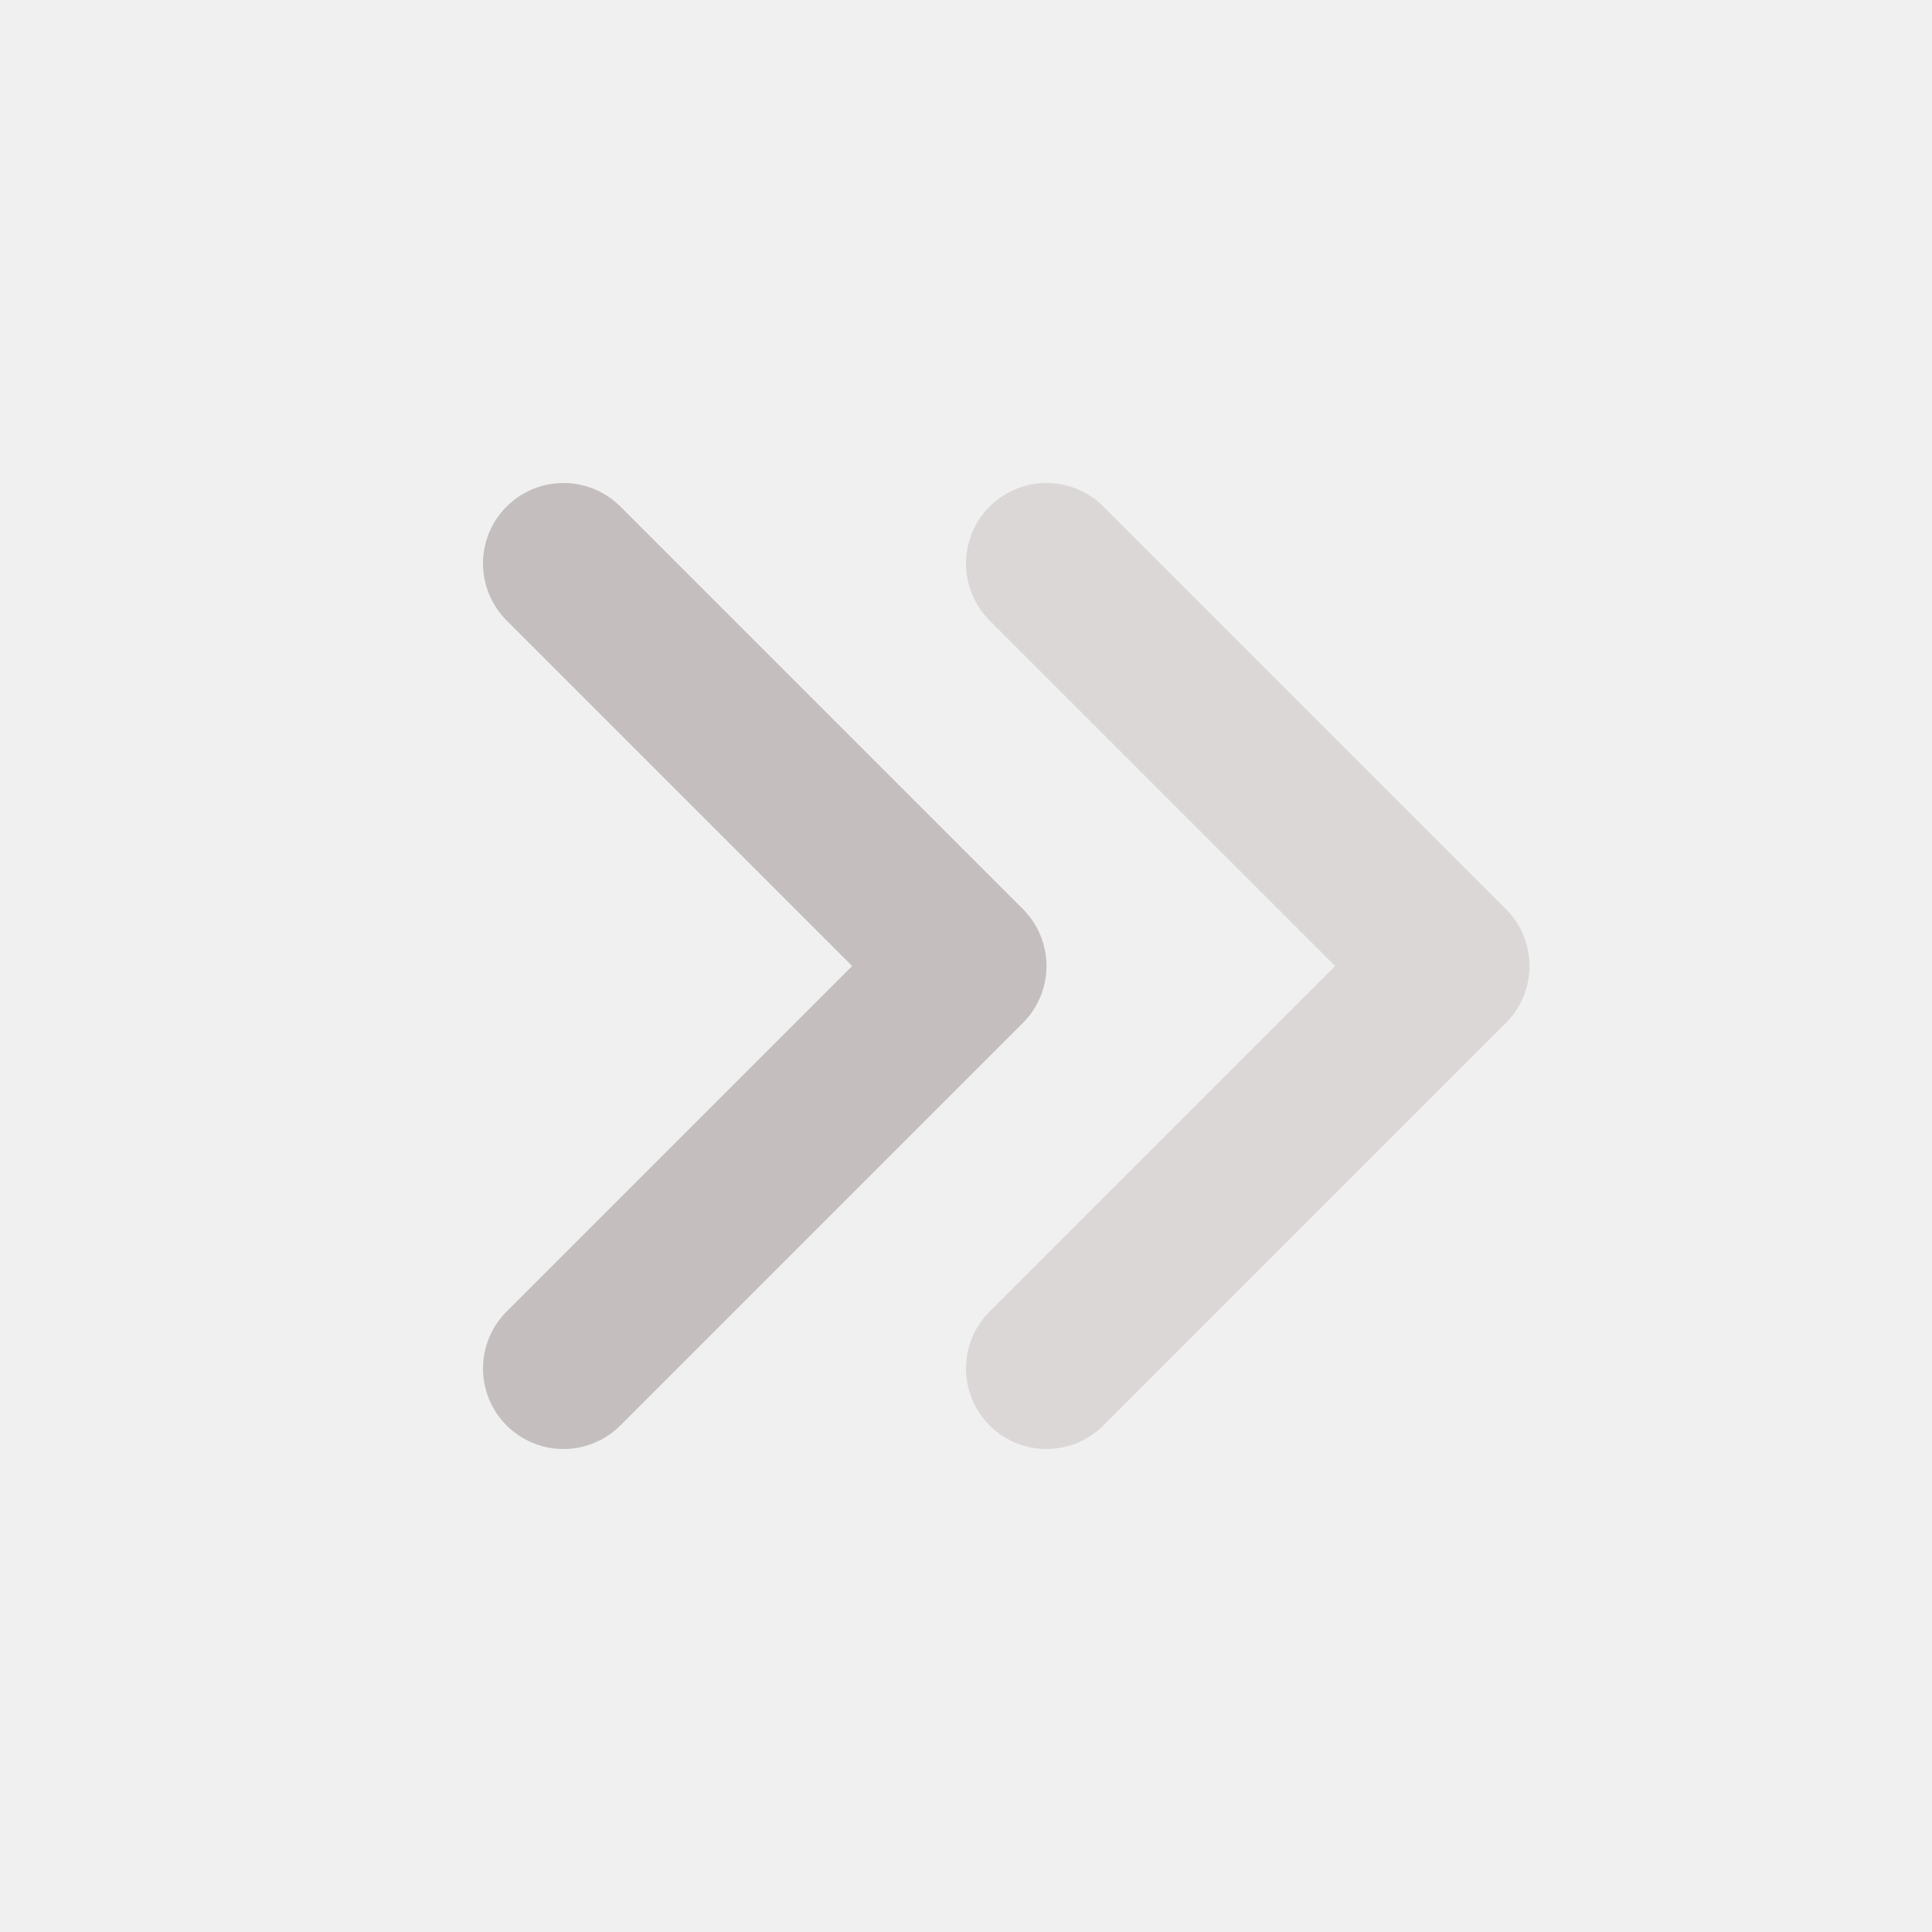
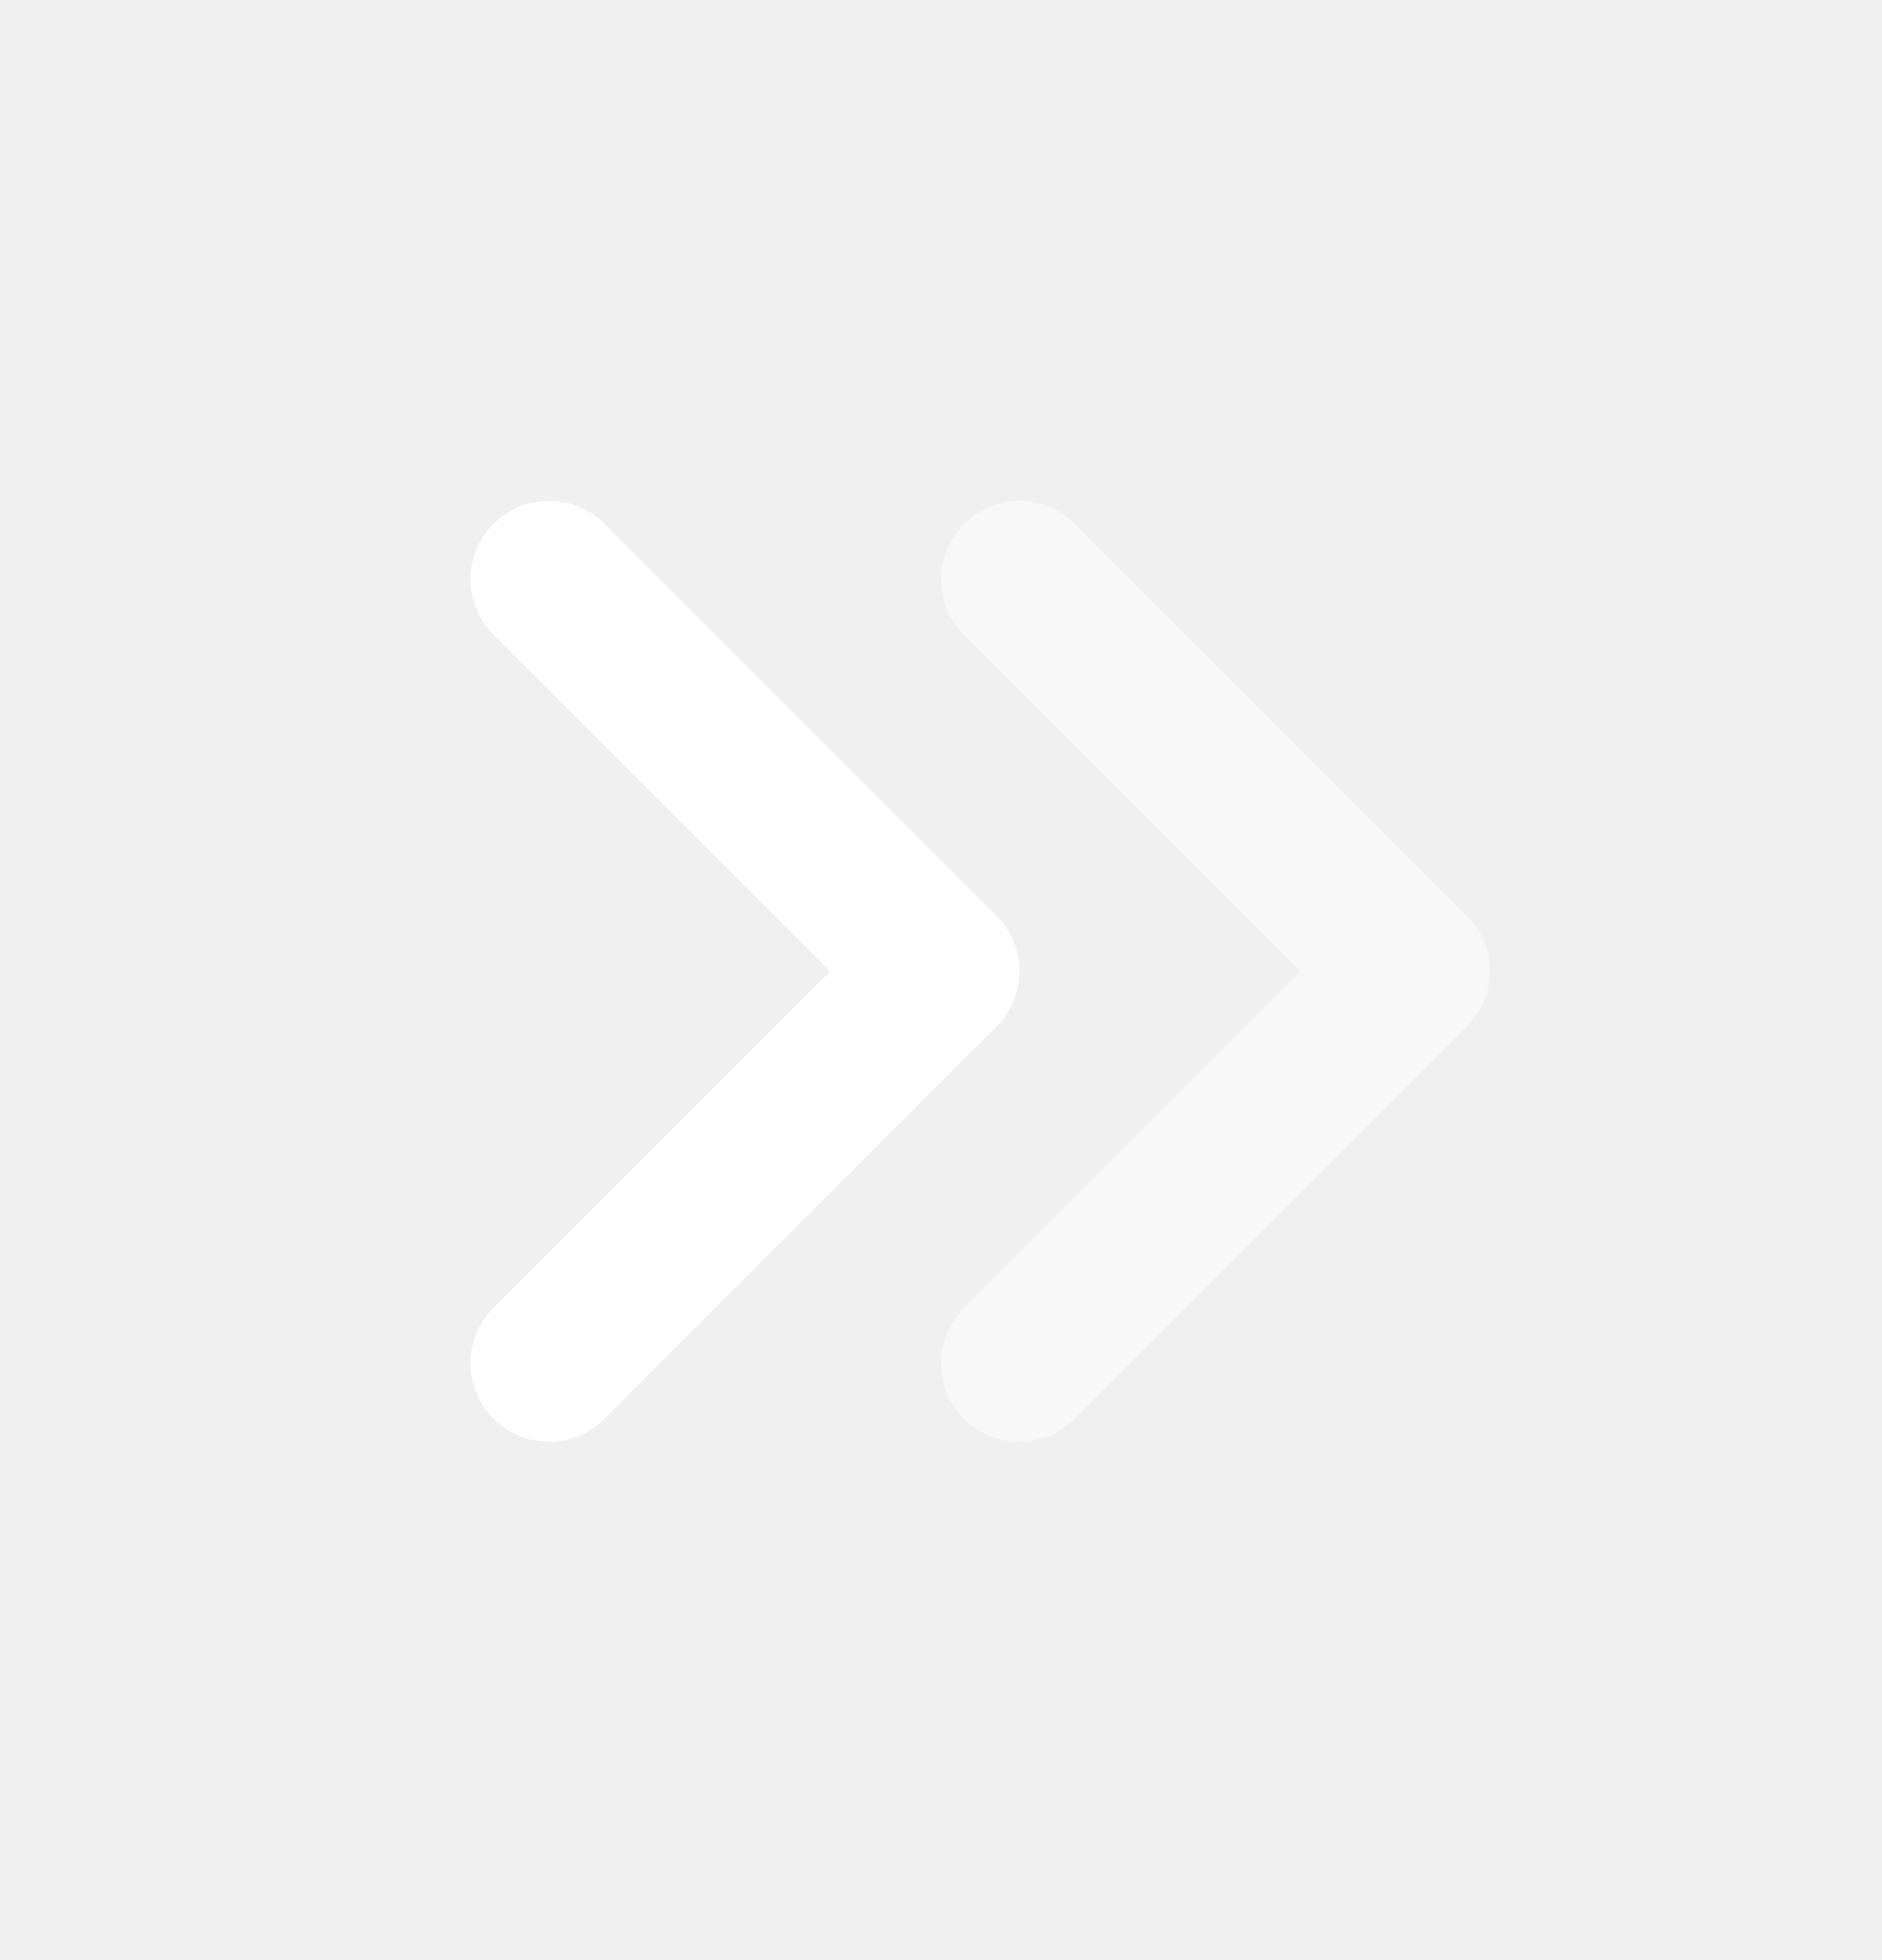
- <svg xmlns="http://www.w3.org/2000/svg" width="24" height="24" viewBox="0 0 24 24" fill="none">
-   <path d="M7 7L12 12L7 17" stroke="#C5BEBE" stroke-width="2" stroke-linecap="round" stroke-linejoin="round" />
-   <path opacity="0.5" d="M13 7L18 12L13 17" stroke="#C5BEBE" stroke-width="2" stroke-linecap="round" stroke-linejoin="round" />
+ <svg xmlns="http://www.w3.org/2000/svg" width="24" height="25" viewBox="0 0 24 25" fill="none">
+   <path d="M7 7.389L12 12.389L7 17.389" stroke="white" stroke-width="2" stroke-linecap="round" stroke-linejoin="round" />
+   <path opacity="0.5" d="M13 7.389L18 12.389L13 17.389" stroke="white" stroke-width="2" stroke-linecap="round" stroke-linejoin="round" />
</svg>
